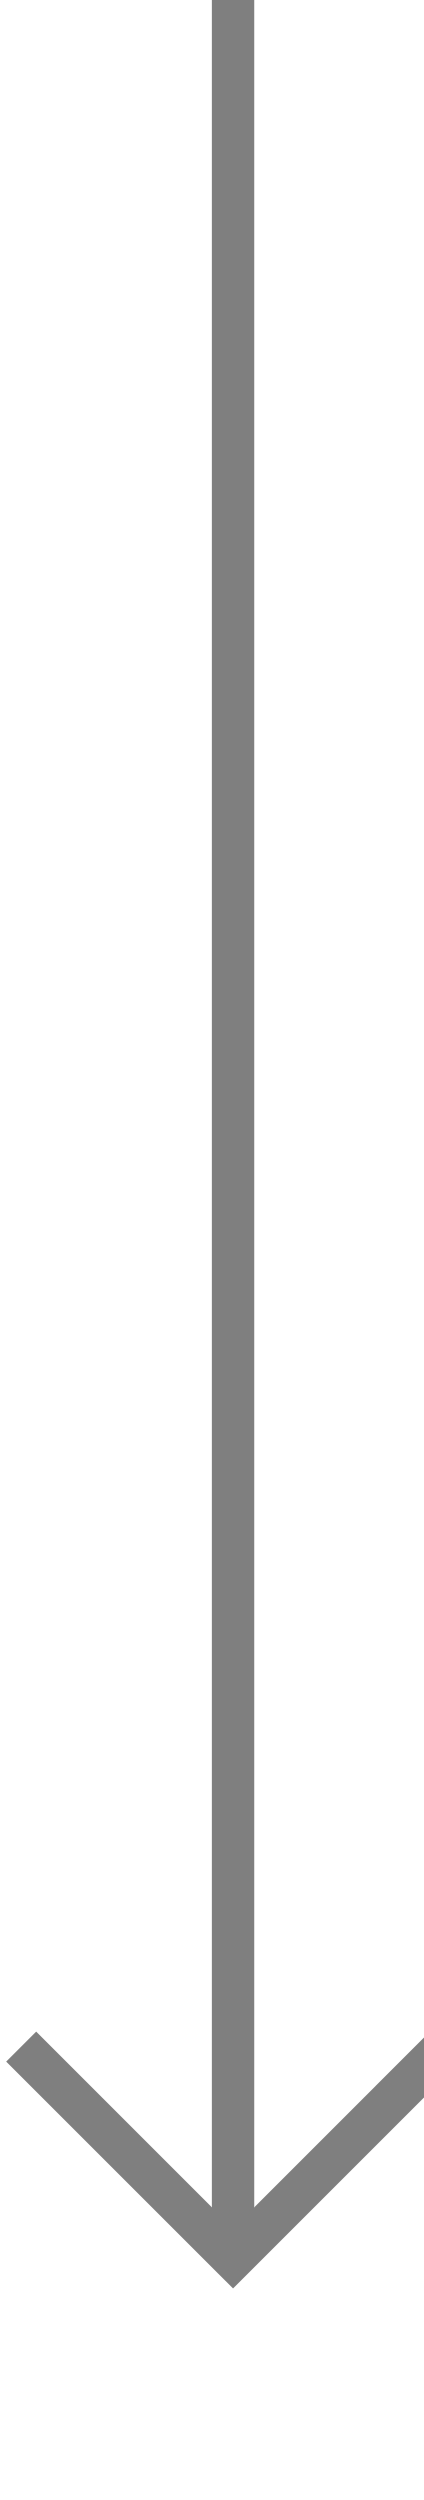
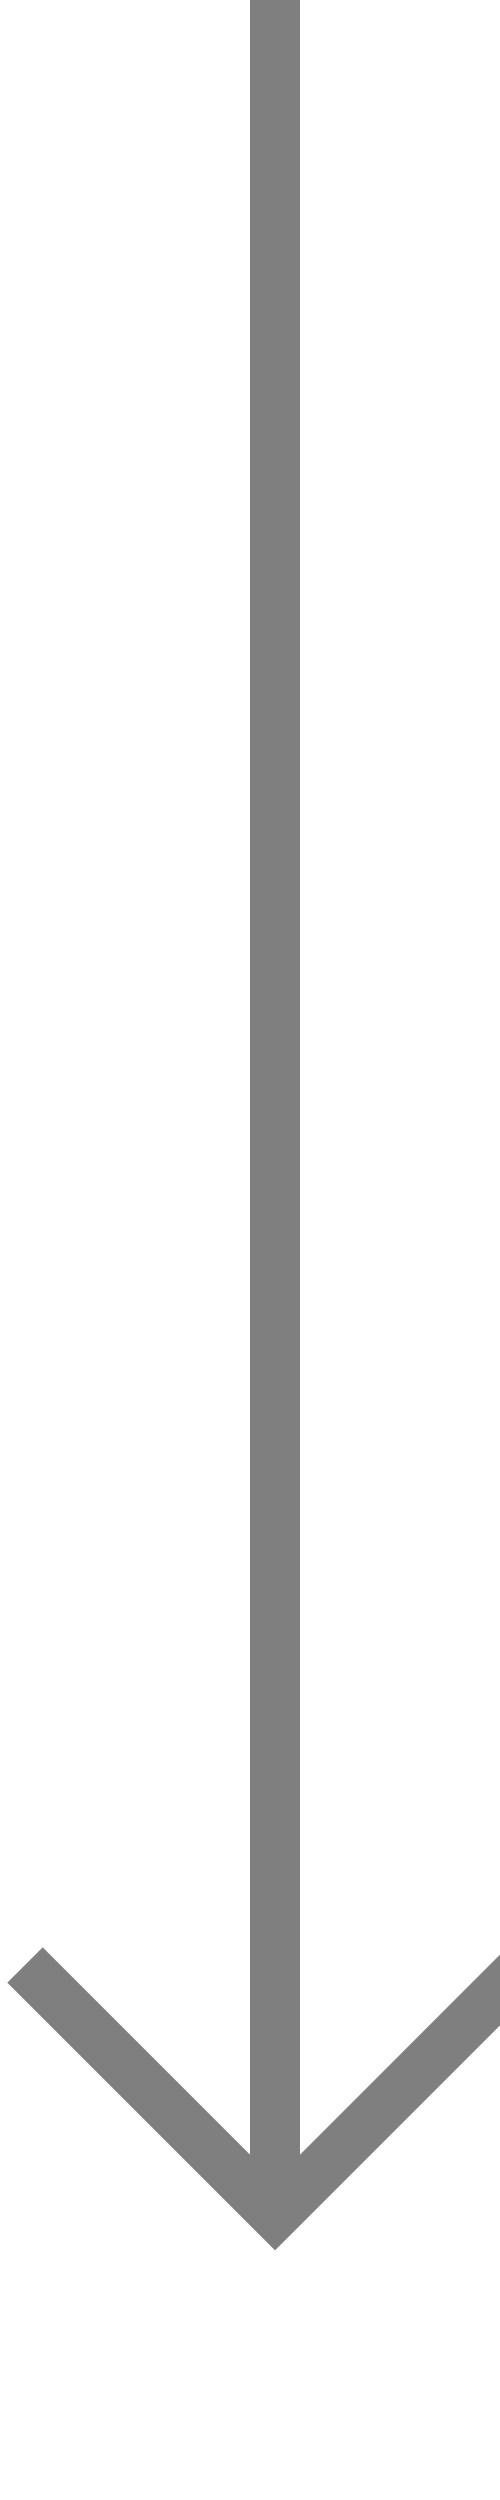
- <svg xmlns="http://www.w3.org/2000/svg" version="1.1" width="10px" height="59px" preserveAspectRatio="xMidYMin meet" viewBox="1230 314  8 59">
-   <path d="M 1234.5 314  L 1234.5 367  " stroke-width="1" stroke="#7f7f7f" fill="none" />
-   <path d="M 1239.146 361.946  L 1234.5 366.593  L 1229.854 361.946  L 1229.146 362.654  L 1234.146 367.654  L 1234.5 368.007  L 1234.854 367.654  L 1239.854 362.654  L 1239.146 361.946  Z " fill-rule="nonzero" fill="#7f7f7f" stroke="none" />
+ <svg xmlns="http://www.w3.org/2000/svg" version="1.1" width="10px" height="50px" preserveAspectRatio="xMidYMin meet" viewBox="736 314  8 50">
+   <path d="M 740.5 314  L 740.5 358  " stroke-width="1" stroke="#7f7f7f" fill="none" />
+   <path d="M 745.146 352.946  L 740.5 357.593  L 735.854 352.946  L 735.146 353.654  L 740.146 358.654  L 740.5 359.007  L 740.854 358.654  L 745.854 353.654  L 745.146 352.946  Z " fill-rule="nonzero" fill="#7f7f7f" stroke="none" />
</svg>
